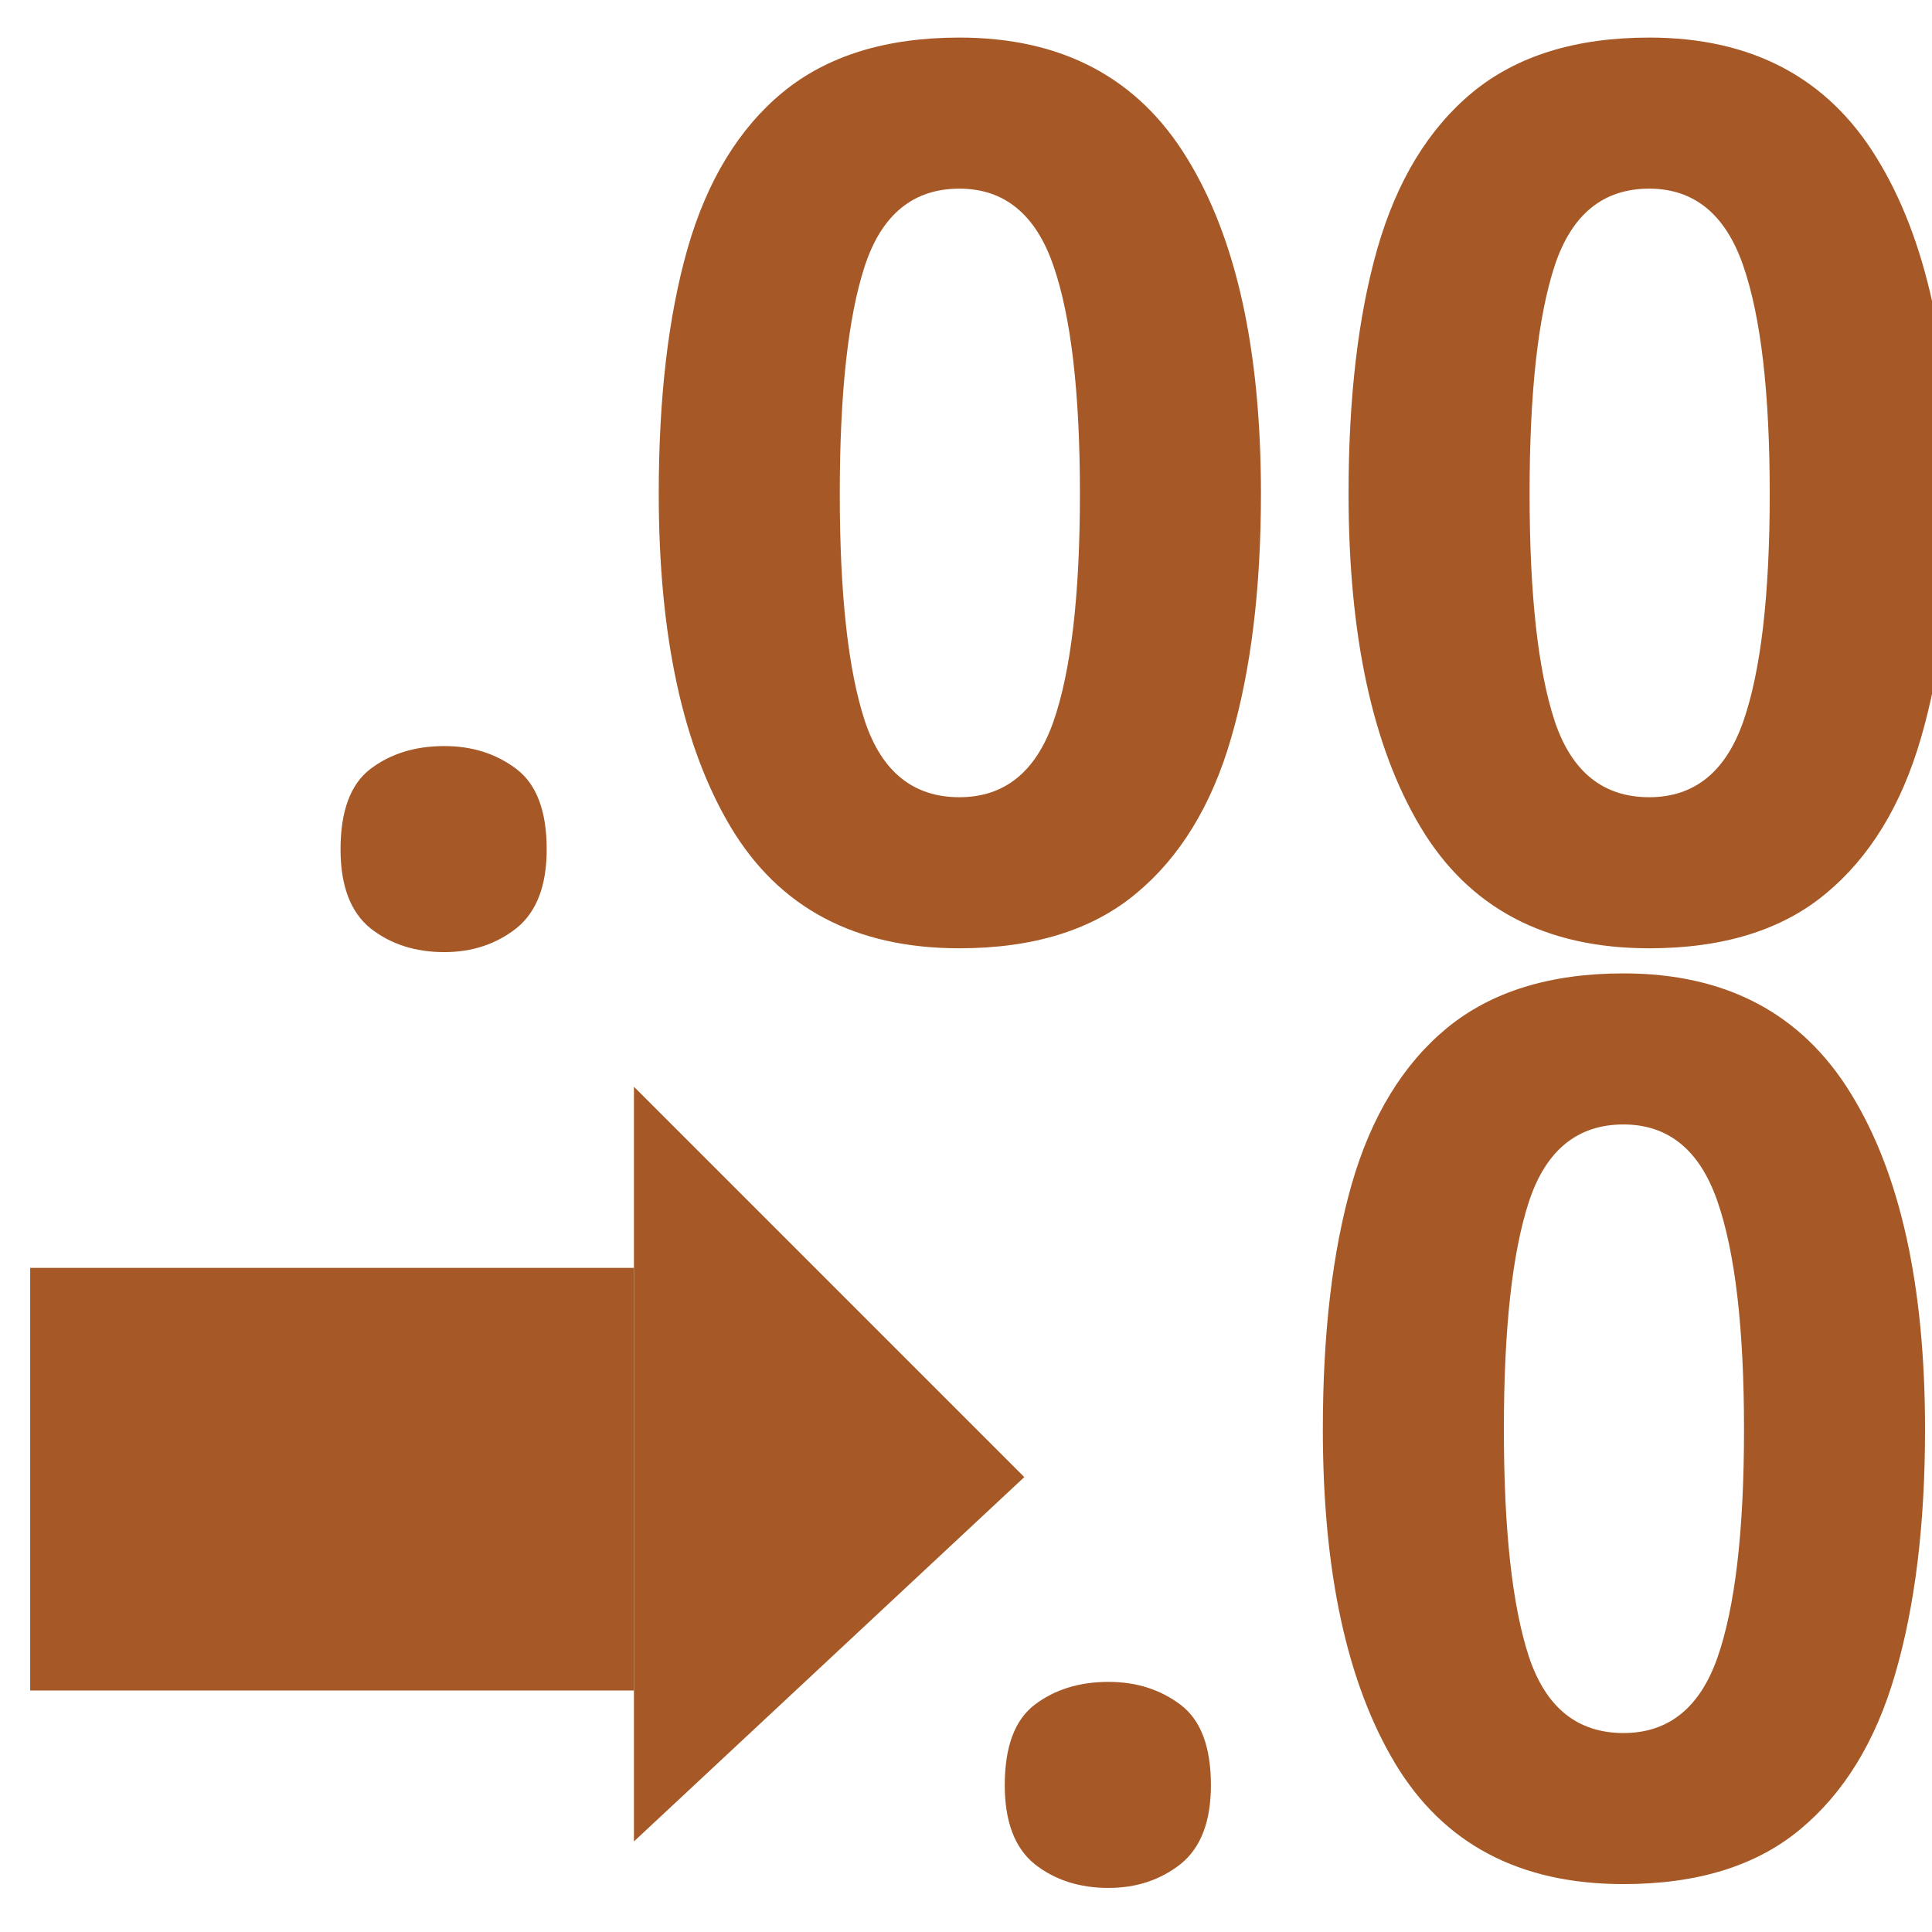
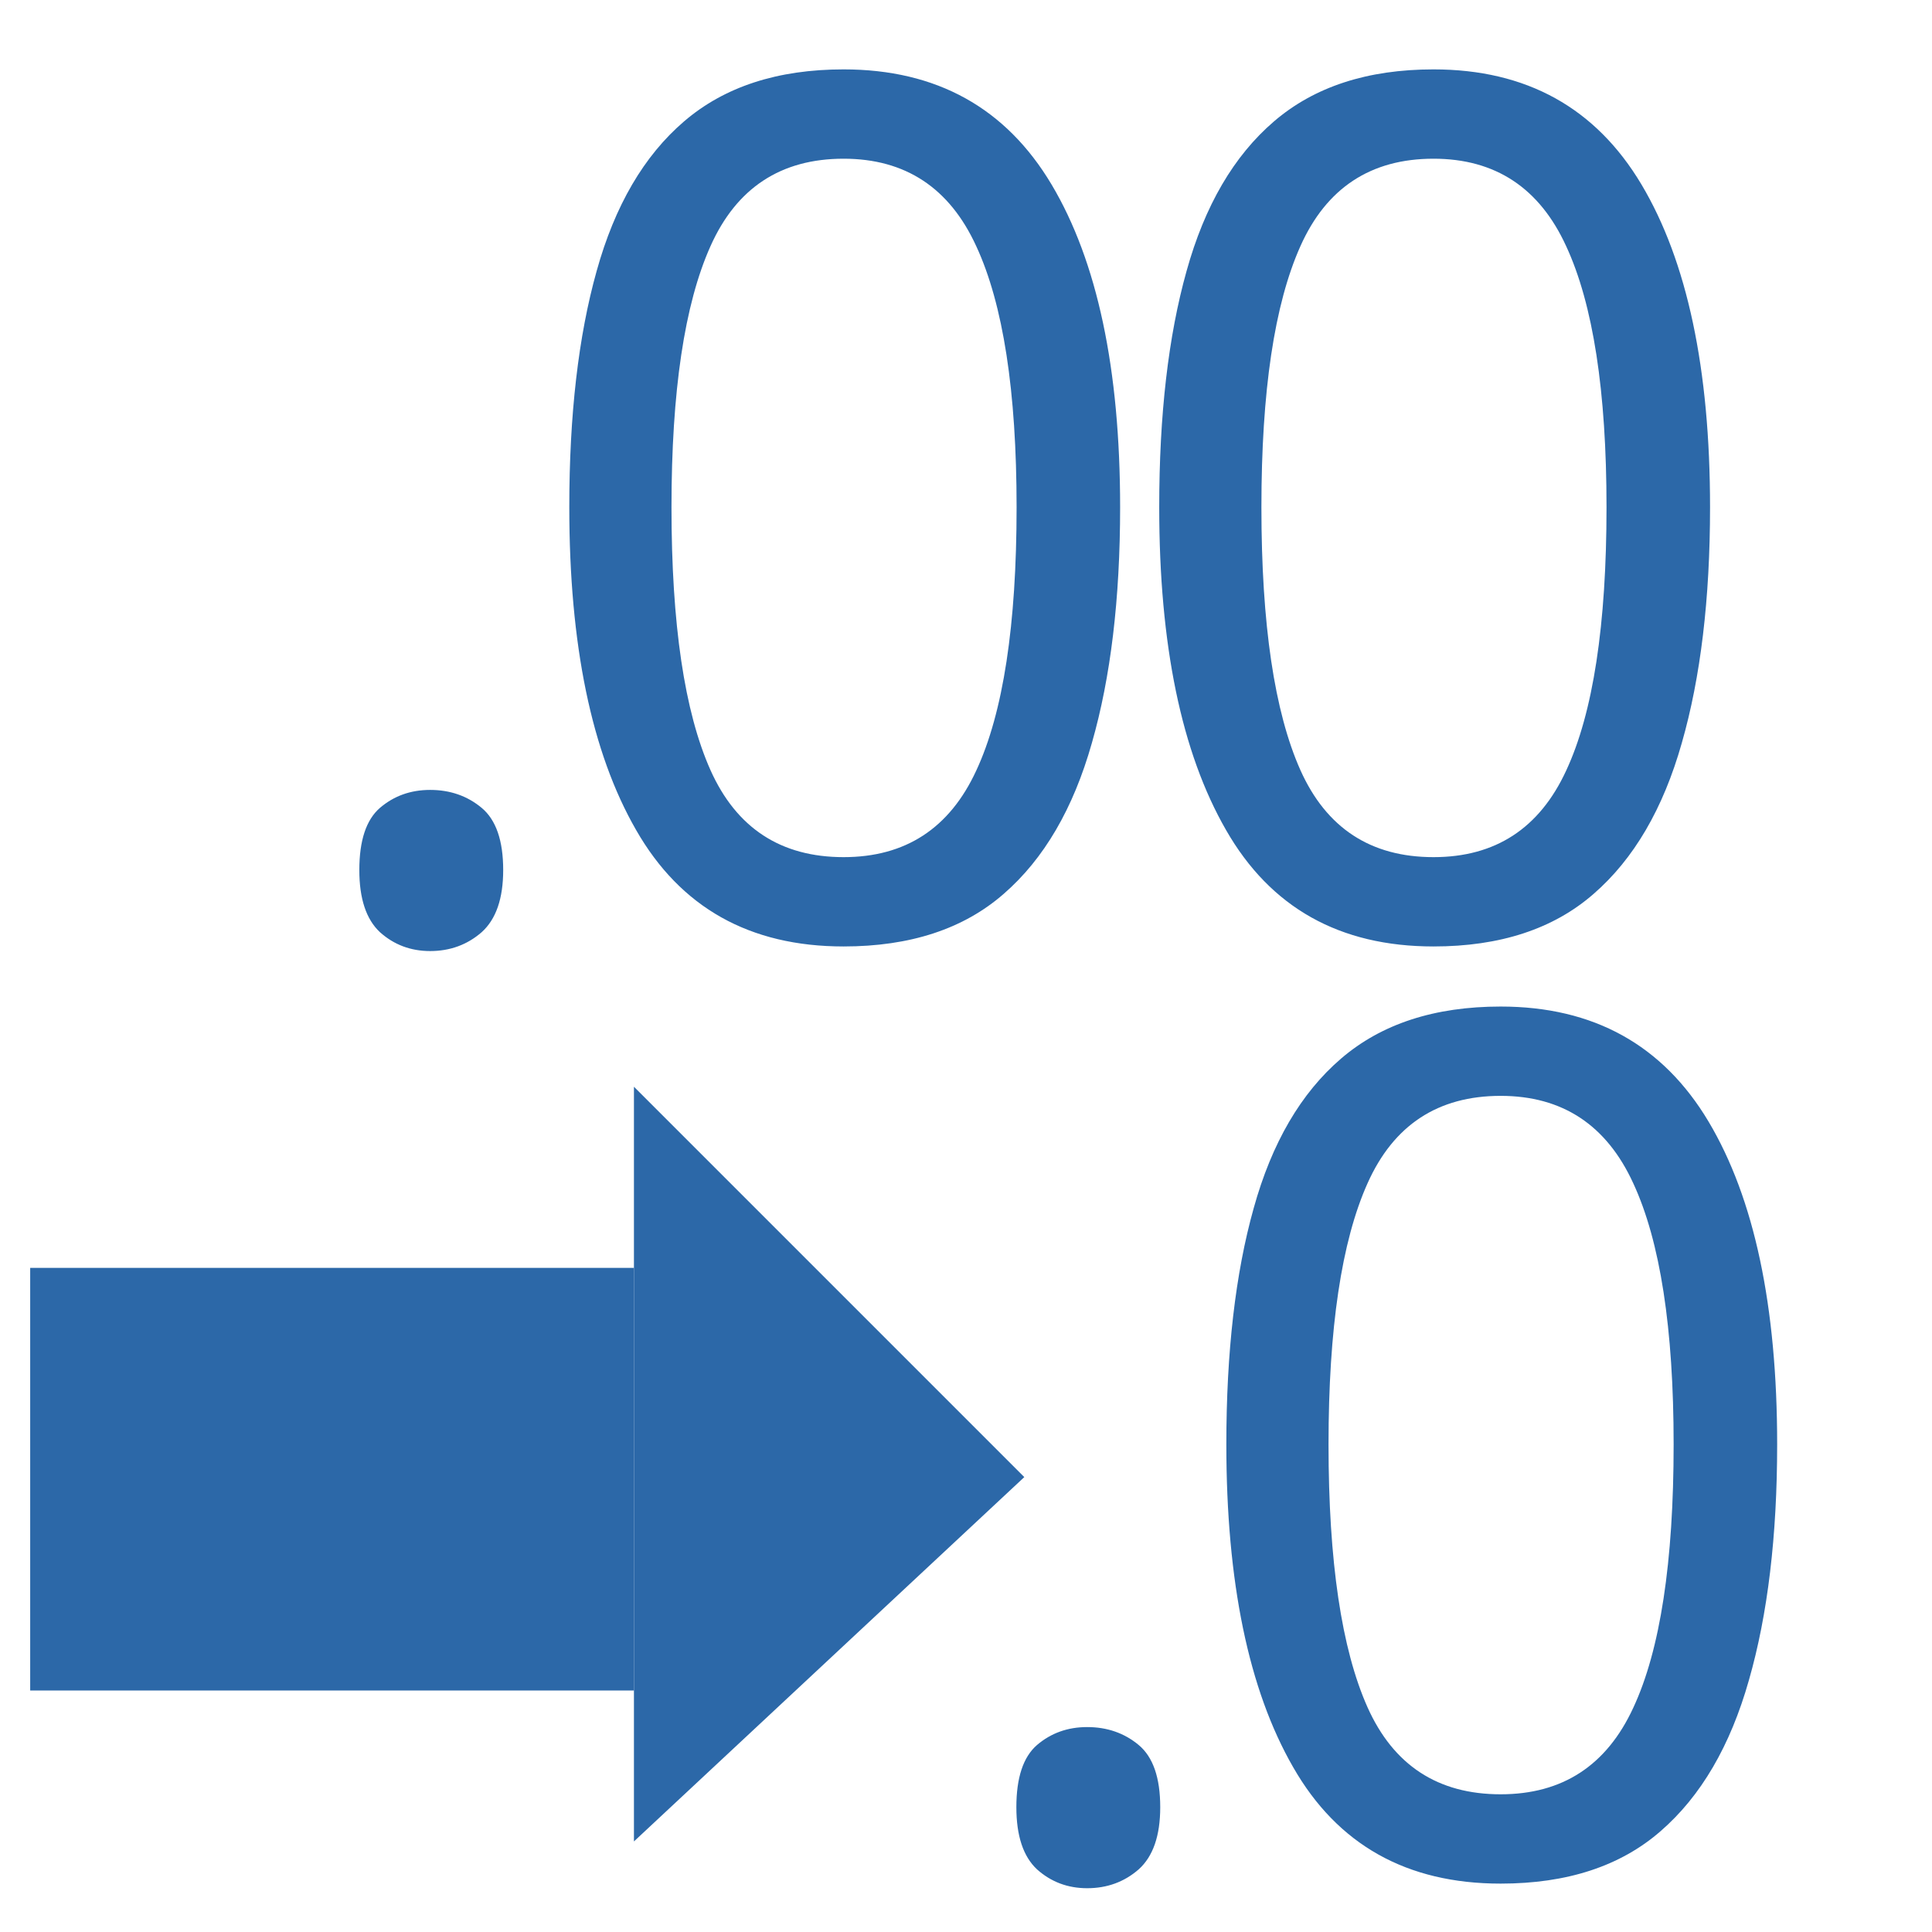
- <svg xmlns="http://www.w3.org/2000/svg" width="64" height="64" id="svg4087" version="1.1">
+ <svg xmlns="http://www.w3.org/2000/svg" width="64" height="64" id="svg4087" version="1.1" xml:space="preserve">
  <defs id="defs4089" />
  <g id="layer1" transform="translate(0,-988.3622)">
-     <g id="g4154" style="fill:#a65926;fill-opacity:1">
-       <text transform="scale(0.9866451,1.013536)" id="text4097" y="1005.749" x="9.122" style="font-size:40.494px;font-style:normal;font-weight:normal;line-height:125%;letter-spacing:0px;word-spacing:0px;fill:#a65926;fill-opacity:1;stroke:none;font-family:Sans" xml:space="preserve">
-         <tspan y="1005.749" x="9.122" id="tspan4099" style="font-weight:bold;-inkscape-font-specification:Sans Bold;fill:#a65926;fill-opacity:1">.00</tspan>
+     <g id="g4154" style="fill:#2c68a8;fill-opacity:1" transform="matrix(0.963053,0,0,0.963053,-8.099167,37.65875)">
+       <text transform="scale(0.9866451,1.013536)" id="text4097" y="1005.707" x="18.129" style="font-style:normal;font-weight:normal;line-height:0%;font-family:sans-serif;letter-spacing:-2.596px;word-spacing:0px;fill:#2c68a8;fill-opacity:1;stroke:none" xml:space="preserve">
+         <tspan y="1005.707" x="18.129" id="tspan4099" style="font-style:normal;font-variant:normal;font-weight:normal;font-stretch:normal;font-size:40.494px;line-height:0%;font-family:Sans;-inkscape-font-specification:Sans;letter-spacing:-2.596px;writing-mode:lr-tb;fill:#2c68a8;fill-opacity:1">.00</tspan>
      </text>
-       <text transform="scale(0.9866451,1.013536)" id="text4097-9" y="1036.335" x="31.42" style="font-size:40.494px;font-style:normal;font-weight:normal;line-height:125%;letter-spacing:0px;word-spacing:0px;fill:#a65926;fill-opacity:1;stroke:none;font-family:Sans" xml:space="preserve">
-         <tspan y="1036.335" x="31.42" id="tspan4099-8" style="font-weight:bold;-inkscape-font-specification:Sans Bold;fill:#a65926;fill-opacity:1">.0</tspan>
+       <text transform="scale(0.9866451,1.013536)" id="text4097-9" y="1036.335" x="31.42" style="font-style:normal;font-weight:normal;line-height:0%;font-family:sans-serif;letter-spacing:0px;word-spacing:0px;fill:#2c68a8;fill-opacity:1;stroke:none" xml:space="preserve">
+         <tspan y="1036.335" x="31.42" id="tspan4099-8" style="font-style:normal;font-variant:normal;font-weight:normal;font-stretch:normal;font-size:40.494px;line-height:1.25;font-family:Sans;-inkscape-font-specification:Sans;fill:#2c68a8;fill-opacity:1" />
      </text>
    </g>
-     <g id="g4672" style="fill:#a65926;fill-opacity:1">
-       <rect transform="translate(0,988.3622)" y="42" x="1" height="14" width="20" id="rect4668" style="fill:#a65926;fill-opacity:1;stroke:none" />
-       <path id="path4670" d="m 21,1024.362 c 0,25 0,25 0,25 l 12.931,-12.069 z" style="fill:#a65926;fill-opacity:1;stroke:none" />
+     <g id="g4154-8" style="fill:#a65926;fill-opacity:1" transform="matrix(0.963053,0,0,0.963053,20.44738,97.65044)">
+       <text transform="scale(0.9866451,1.013536)" id="text4097-2" y="976.05" x="10.993" style="font-style:normal;font-weight:normal;line-height:0%;font-family:sans-serif;letter-spacing:-2.596px;word-spacing:0px;fill:#2c68a8;fill-opacity:1;stroke:none" xml:space="preserve">
+         <tspan y="976.05" x="10.993" id="tspan4099-4" style="font-style:normal;font-variant:normal;font-weight:normal;font-stretch:normal;font-size:40.494px;line-height:0%;font-family:Sans;-inkscape-font-specification:Sans;letter-spacing:-2.596px;writing-mode:lr-tb;fill:#2c68a8;fill-opacity:1">.0</tspan>
+       </text>
+       <text transform="scale(0.9866451,1.013536)" id="text4097-9-5" y="1036.335" x="31.42" style="font-style:normal;font-weight:normal;line-height:0%;font-family:sans-serif;letter-spacing:0px;word-spacing:0px;fill:#a65926;fill-opacity:1;stroke:none" xml:space="preserve">
+         <tspan y="1036.335" x="31.42" id="tspan4099-8-5" style="font-style:normal;font-variant:normal;font-weight:normal;font-stretch:normal;font-size:40.494px;line-height:1.25;font-family:Sans;-inkscape-font-specification:Sans;fill:#a65926;fill-opacity:1" />
+       </text>
+     </g>
+     <g id="g4672" style="fill:#2c68a8;fill-opacity:1">
+       <rect transform="translate(0,988.3622)" y="42" x="1" height="14" width="20" id="rect4668" style="fill:#2c68a8;fill-opacity:1;stroke:none" />
+       <path id="path4670" d="m 21,1024.362 c 0,25 0,25 0,25 l 12.931,-12.069 z" style="fill:#2c68a8;fill-opacity:1;stroke:none" />
    </g>
  </g>
</svg>
